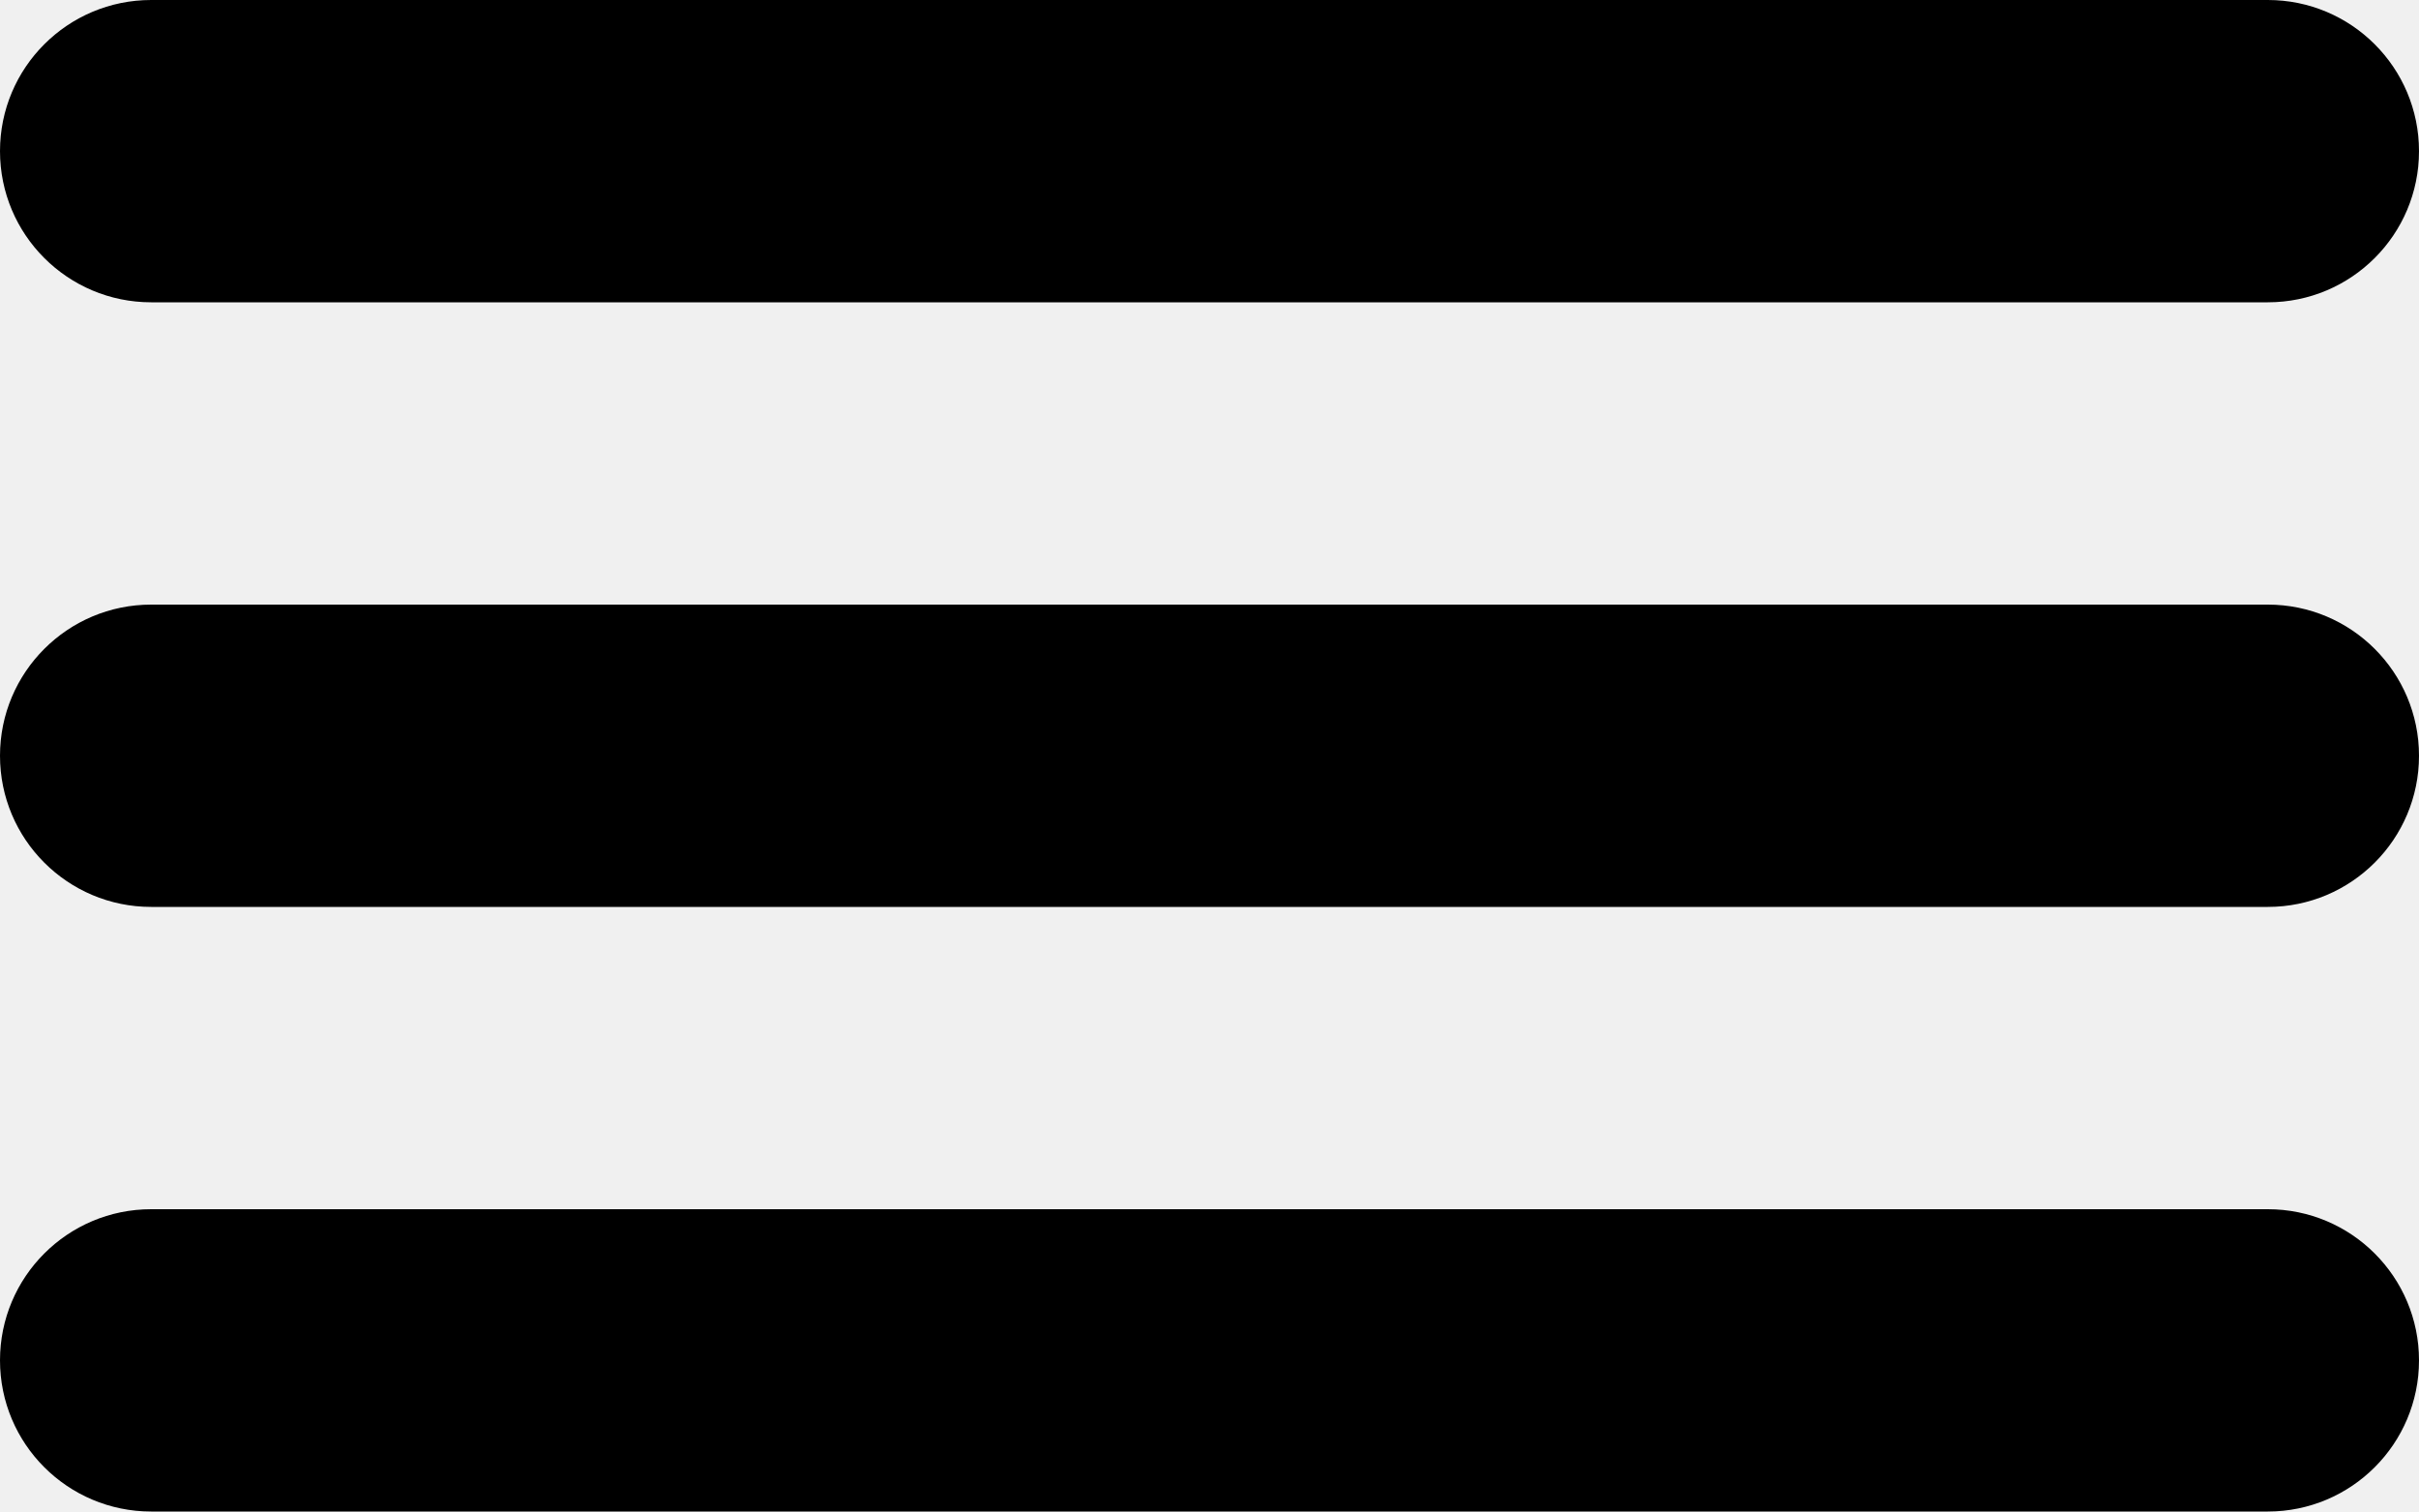
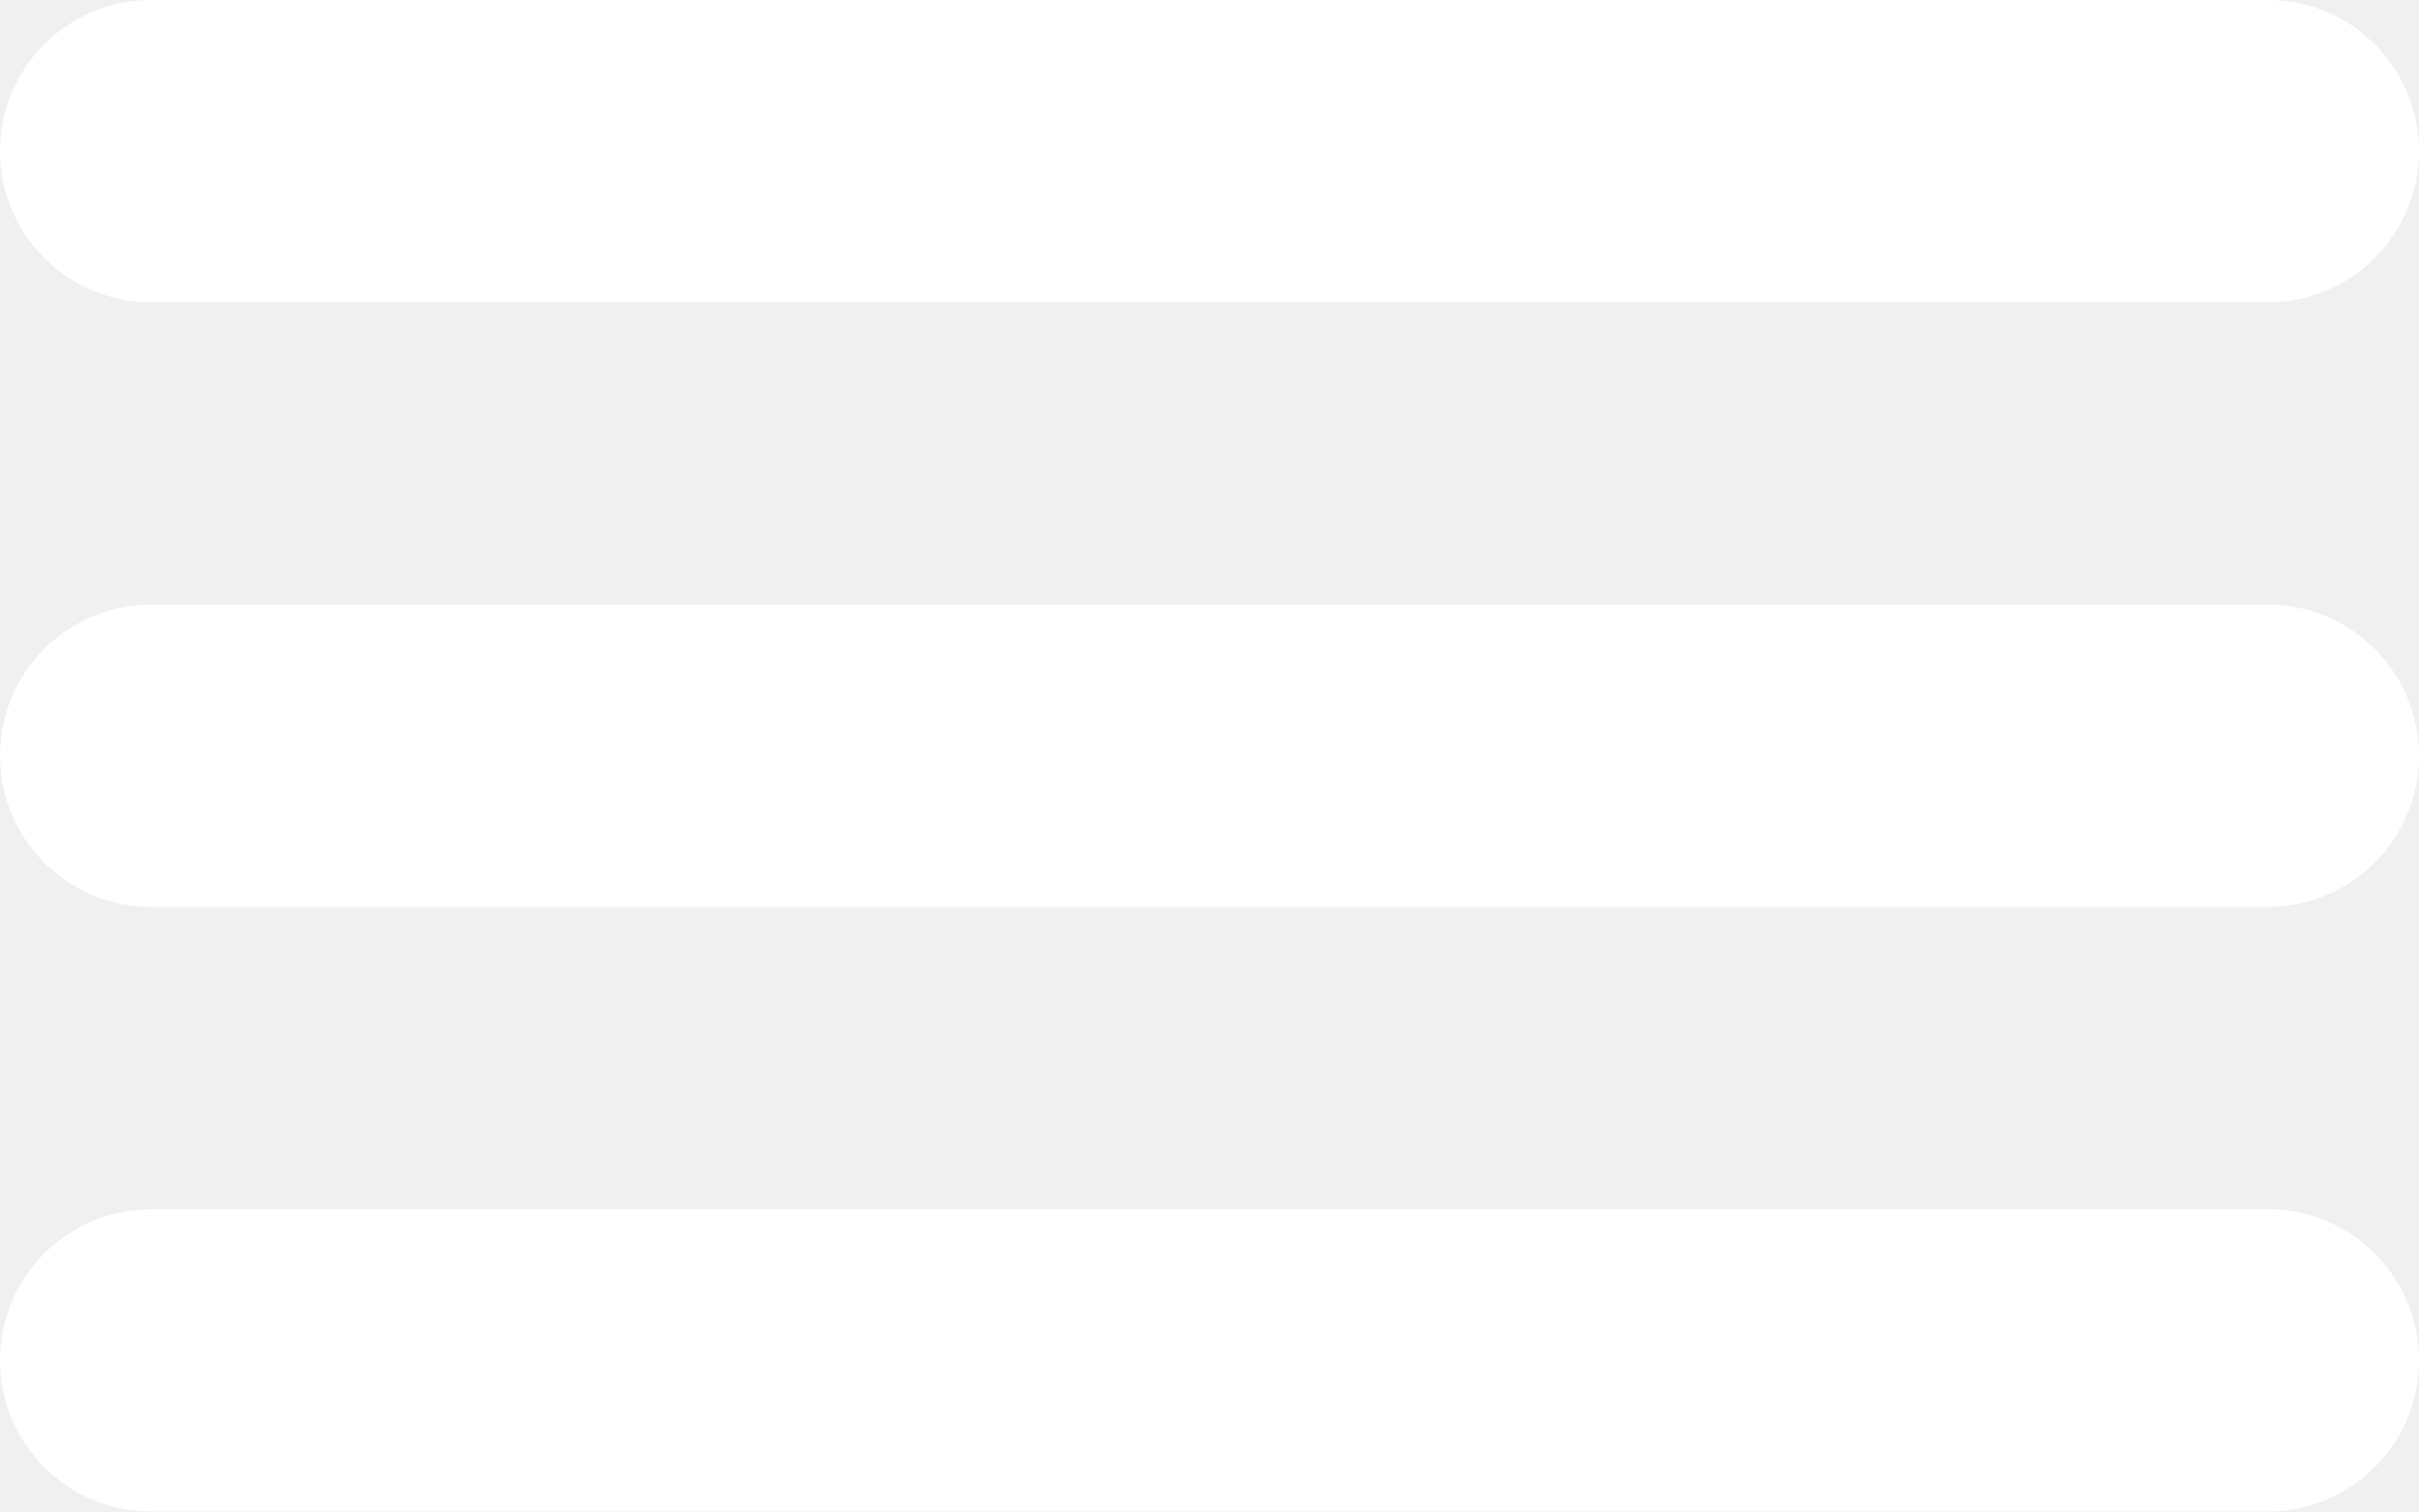
<svg xmlns="http://www.w3.org/2000/svg" width="64" height="40" viewBox="0 0 64 40" fill="none">
-   <path fill-rule="evenodd" clip-rule="evenodd" d="M0 4C0 1.791 1.791 0 4 0H60C62.209 0 64 1.791 64 4C64 6.209 62.209 8 60 8H4C1.791 8 0 6.209 0 4ZM0 20C0 17.791 1.791 16 4 16H60C62.209 16 64 17.791 64 20C64 22.209 62.209 24 60 24H4C1.791 24 0 22.209 0 20ZM4 32C1.791 32 0 33.791 0 36C0 38.209 1.791 40 4 40H60C62.209 40 64 38.209 64 36C64 33.791 62.209 32 60 32H4Z" fill="black" />
+   <path fill-rule="evenodd" clip-rule="evenodd" d="M0 4C0 1.791 1.791 0 4 0H60C62.209 0 64 1.791 64 4C64 6.209 62.209 8 60 8H4C1.791 8 0 6.209 0 4ZM0 20C0 17.791 1.791 16 4 16H60C62.209 16 64 17.791 64 20C64 22.209 62.209 24 60 24H4C1.791 24 0 22.209 0 20ZM4 32C1.791 32 0 33.791 0 36C0 38.209 1.791 40 4 40H60C62.209 40 64 38.209 64 36C64 33.791 62.209 32 60 32H4Z" fill="white" />
</svg>
